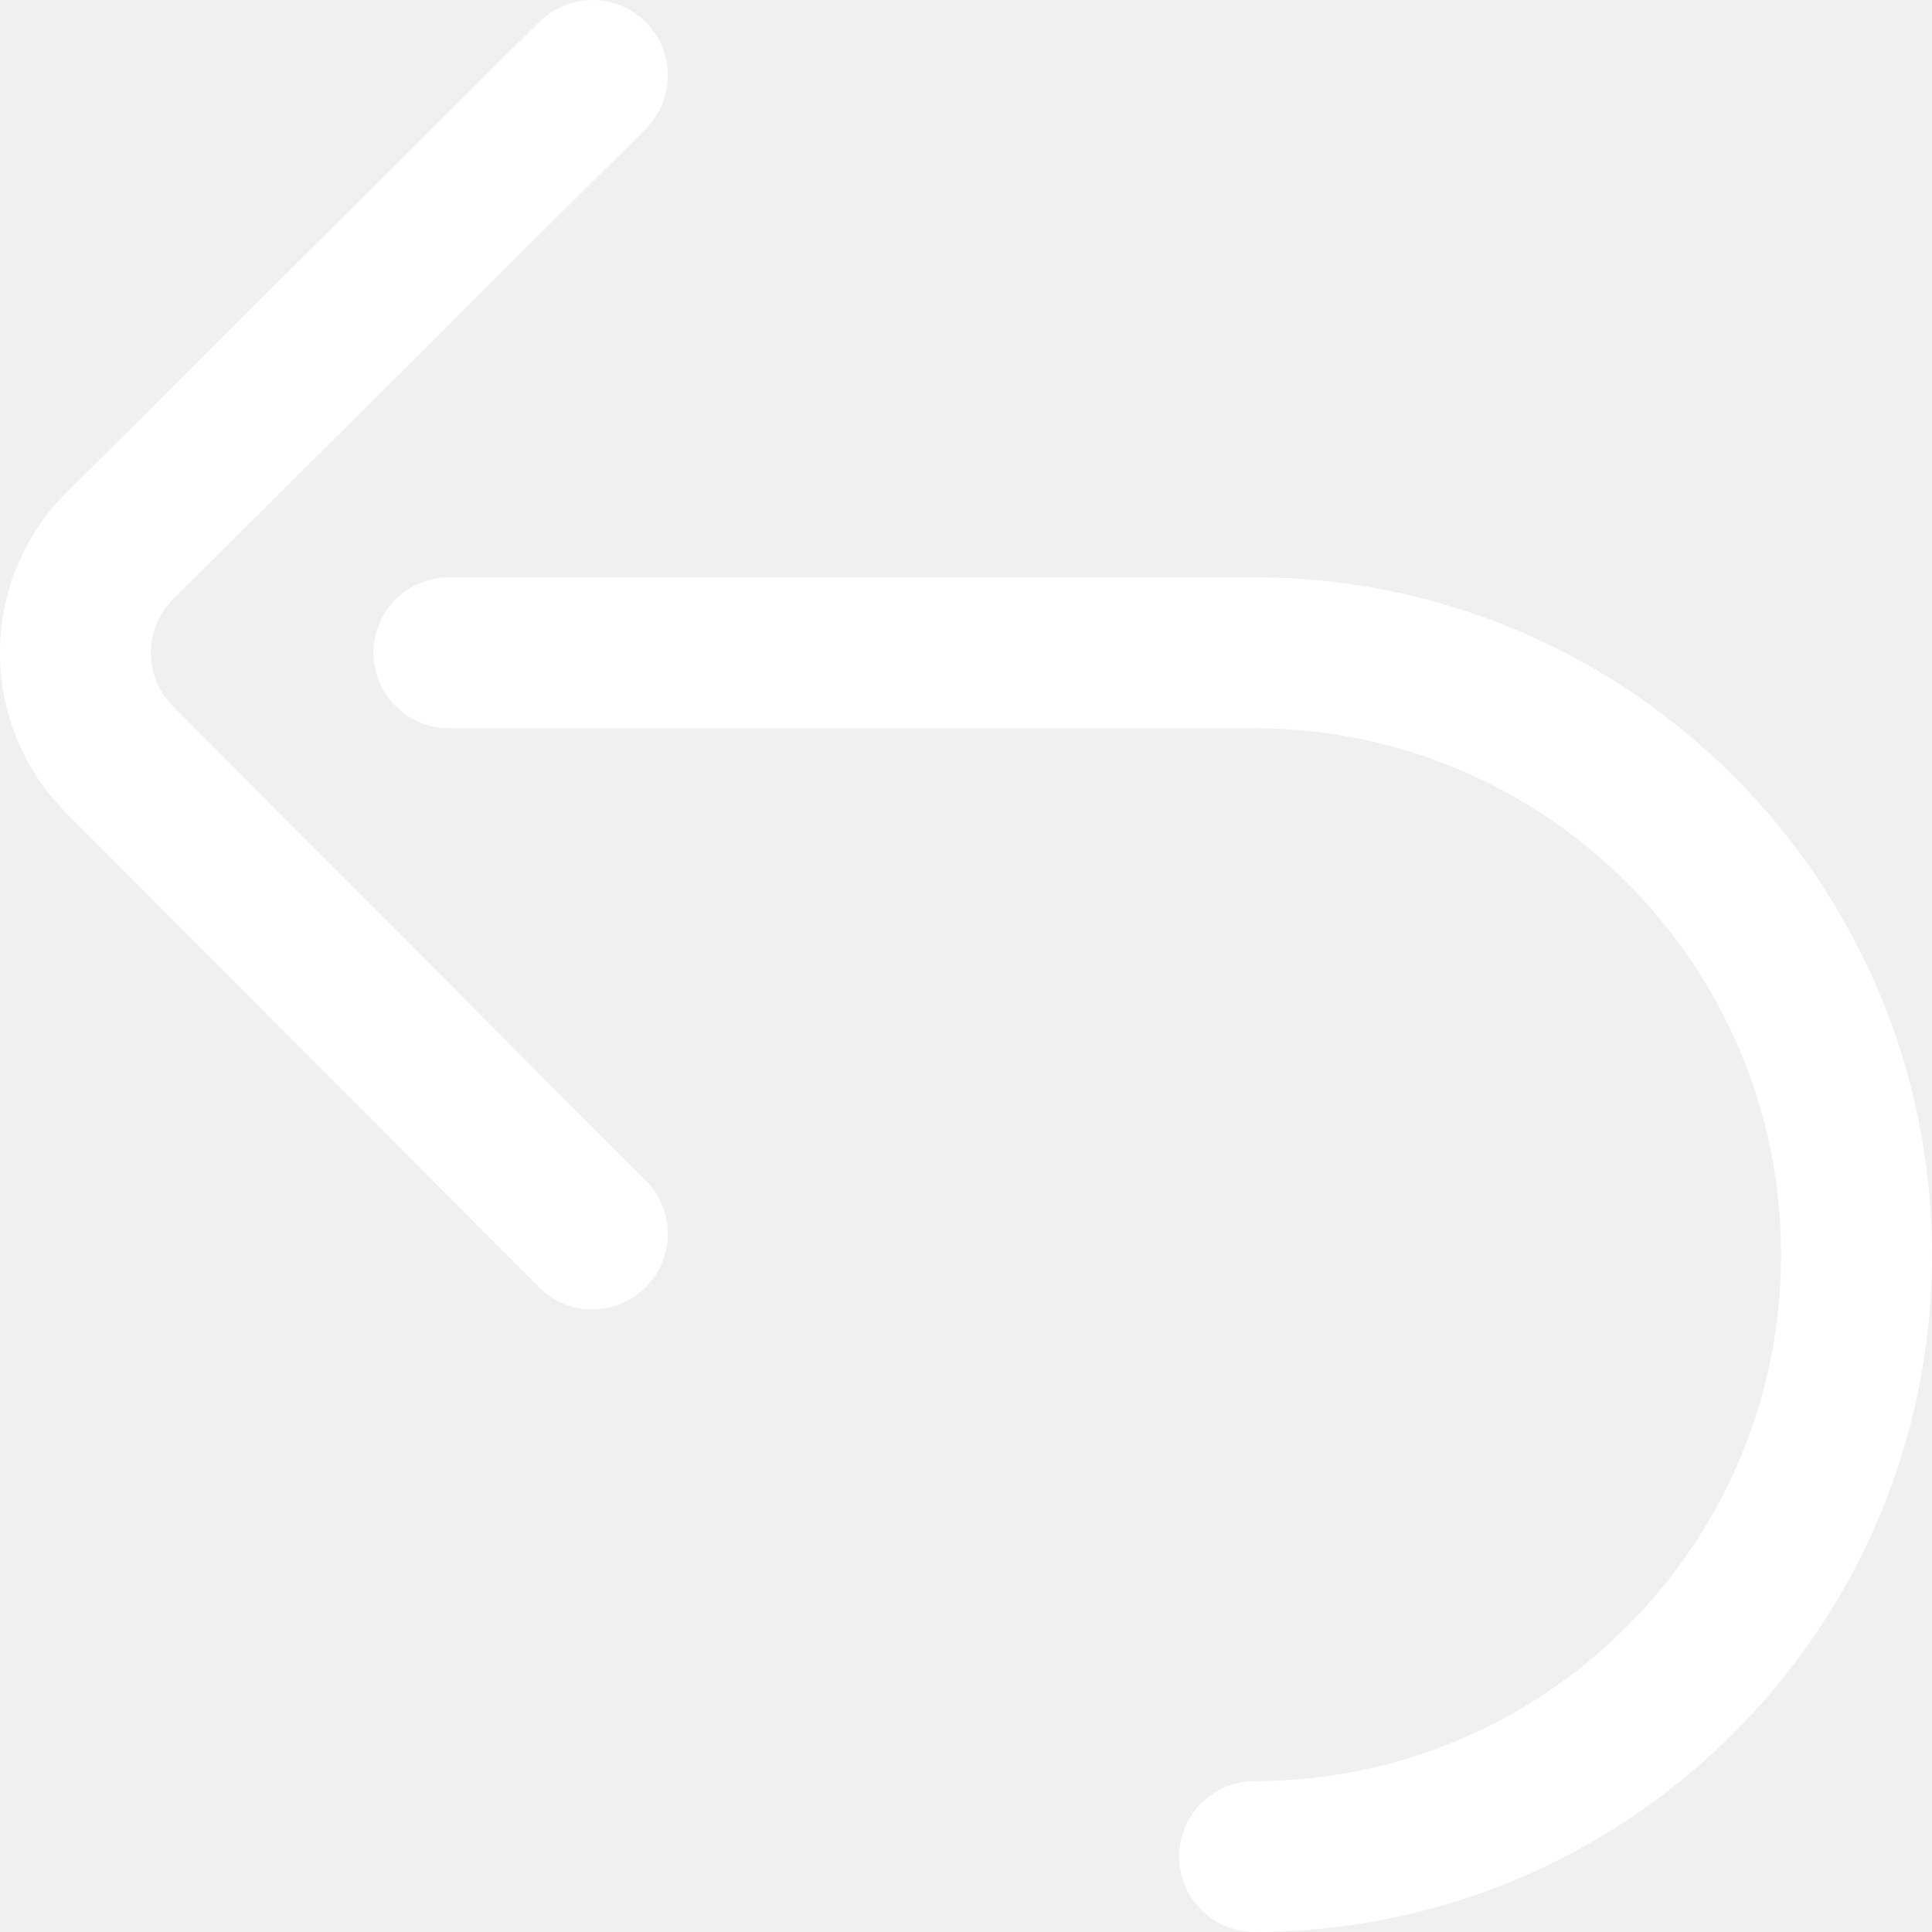
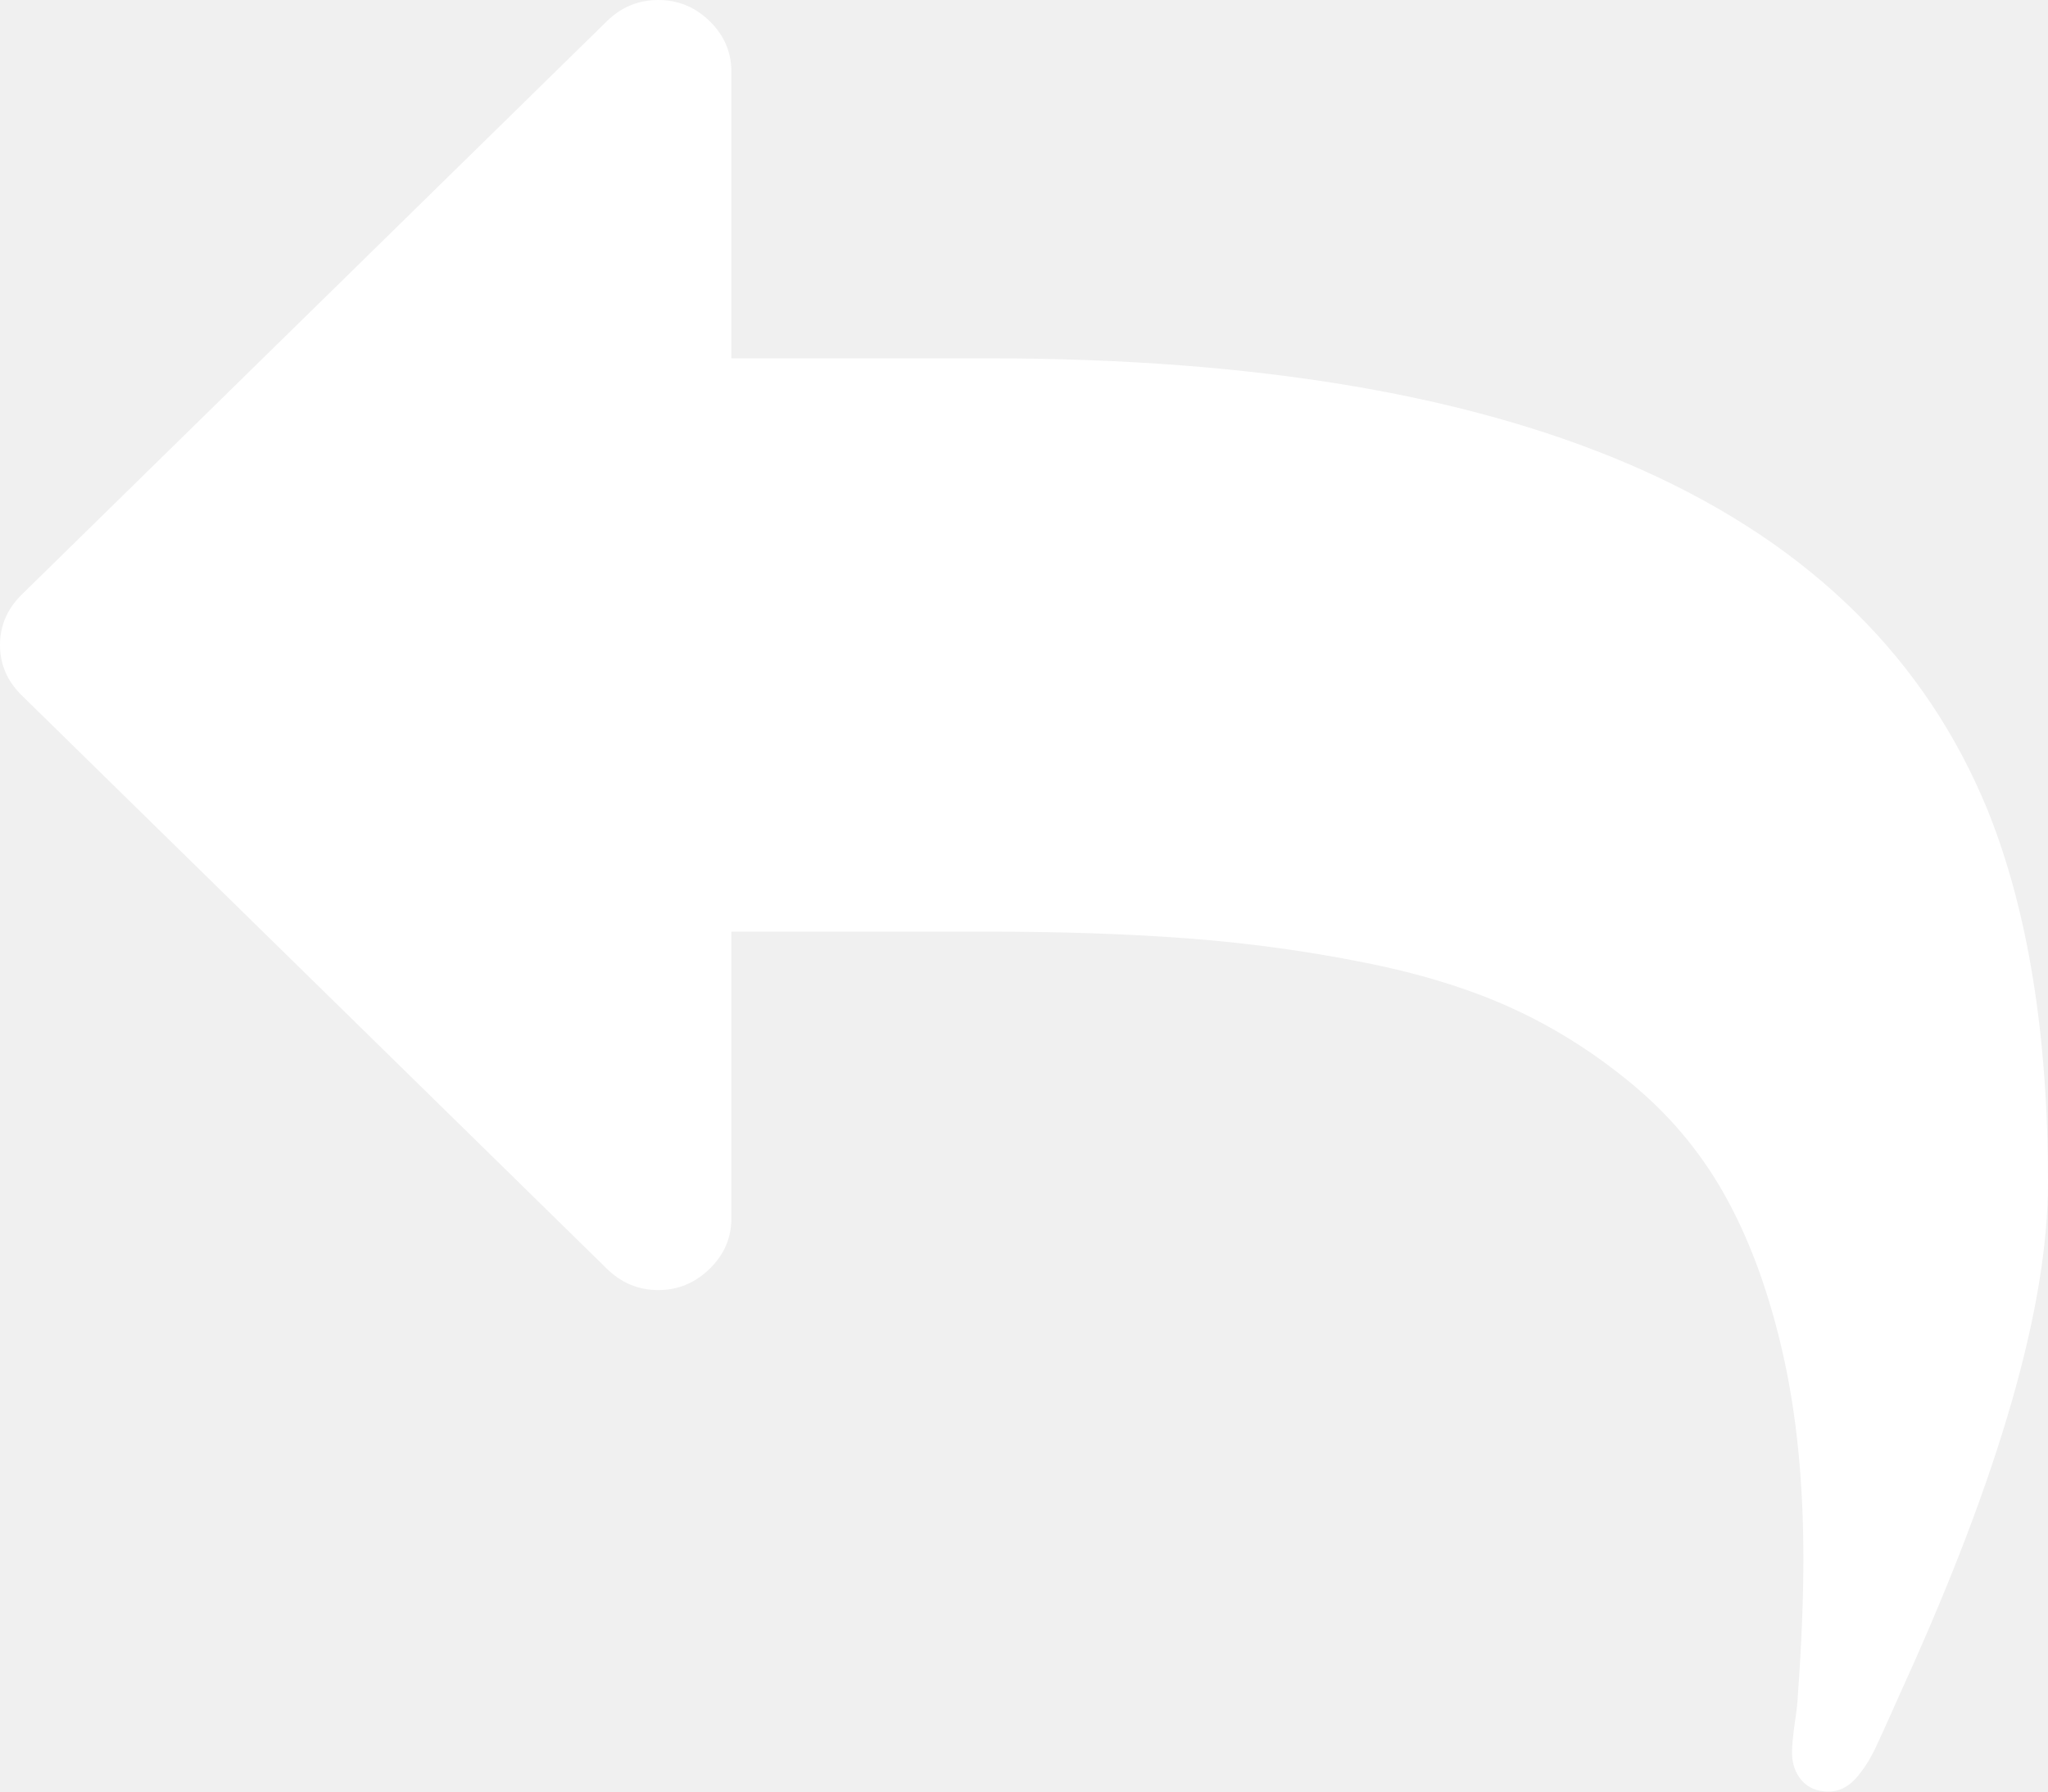
- <svg xmlns="http://www.w3.org/2000/svg" width="18" height="18" viewBox="0 0 18 18" fill="none">
-   <path d="M6.017 11L1.611 6.579C1.337 6.305 1.337 5.859 1.61 5.586L6.015 1.201C6.29 0.927 6.291 0.482 6.017 0.207C5.743 -0.068 5.298 -0.069 5.023 0.205L0.617 4.59C-0.206 5.413 -0.206 6.751 0.616 7.573L5.021 11.992C5.158 12.13 5.339 12.199 5.519 12.199C5.698 12.199 5.878 12.131 6.015 11.994C6.29 11.72 6.291 11.275 6.017 11Z" fill="white" />
-   <path d="M11.689 5.379H4.183C3.795 5.379 3.48 5.694 3.48 6.082C3.48 6.47 3.795 6.785 4.183 6.785H11.689C14.394 6.785 16.594 8.985 16.594 11.69C16.594 14.394 14.394 16.594 11.689 16.594C11.301 16.594 10.986 16.909 10.986 17.297C10.986 17.685 11.301 18 11.689 18C15.169 18 18 15.169 18 11.69C18 8.21 15.169 5.379 11.689 5.379Z" fill="white" />
+ <svg xmlns="http://www.w3.org/2000/svg" width="16" height="14" viewBox="0 0 16 14" fill="none">
+   <path d="M15.527 6.327C14.562 3.976 11.958 2.8 7.714 2.8H5.714V0.56C5.714 0.408 5.658 0.277 5.545 0.166C5.431 0.055 5.298 0 5.143 0C4.988 0 4.854 0.055 4.741 0.166L0.17 4.646C0.057 4.757 0 4.889 0 5.04C0 5.192 0.057 5.323 0.17 5.434L4.741 9.914C4.854 10.025 4.988 10.081 5.143 10.081C5.298 10.081 5.431 10.025 5.545 9.914C5.658 9.803 5.714 9.672 5.714 9.52V7.28H7.714C8.297 7.28 8.82 7.298 9.281 7.333C9.742 7.368 10.201 7.43 10.656 7.521C11.111 7.611 11.507 7.735 11.844 7.893C12.18 8.05 12.494 8.253 12.786 8.501C13.077 8.749 13.316 9.043 13.5 9.385C13.684 9.726 13.829 10.13 13.933 10.597C14.037 11.063 14.089 11.591 14.089 12.18C14.089 12.501 14.074 12.86 14.045 13.257C14.045 13.291 14.037 13.36 14.022 13.462C14.008 13.564 14 13.642 14 13.694C14 13.781 14.025 13.854 14.076 13.913C14.127 13.971 14.197 14 14.286 14C14.381 14 14.464 13.95 14.536 13.851C14.577 13.799 14.616 13.735 14.652 13.659C14.688 13.583 14.728 13.495 14.772 13.396C14.817 13.297 14.848 13.227 14.866 13.186C15.622 11.524 16 10.209 16 9.24C16 8.08 15.842 7.108 15.527 6.327Z" fill="white" />
</svg>
